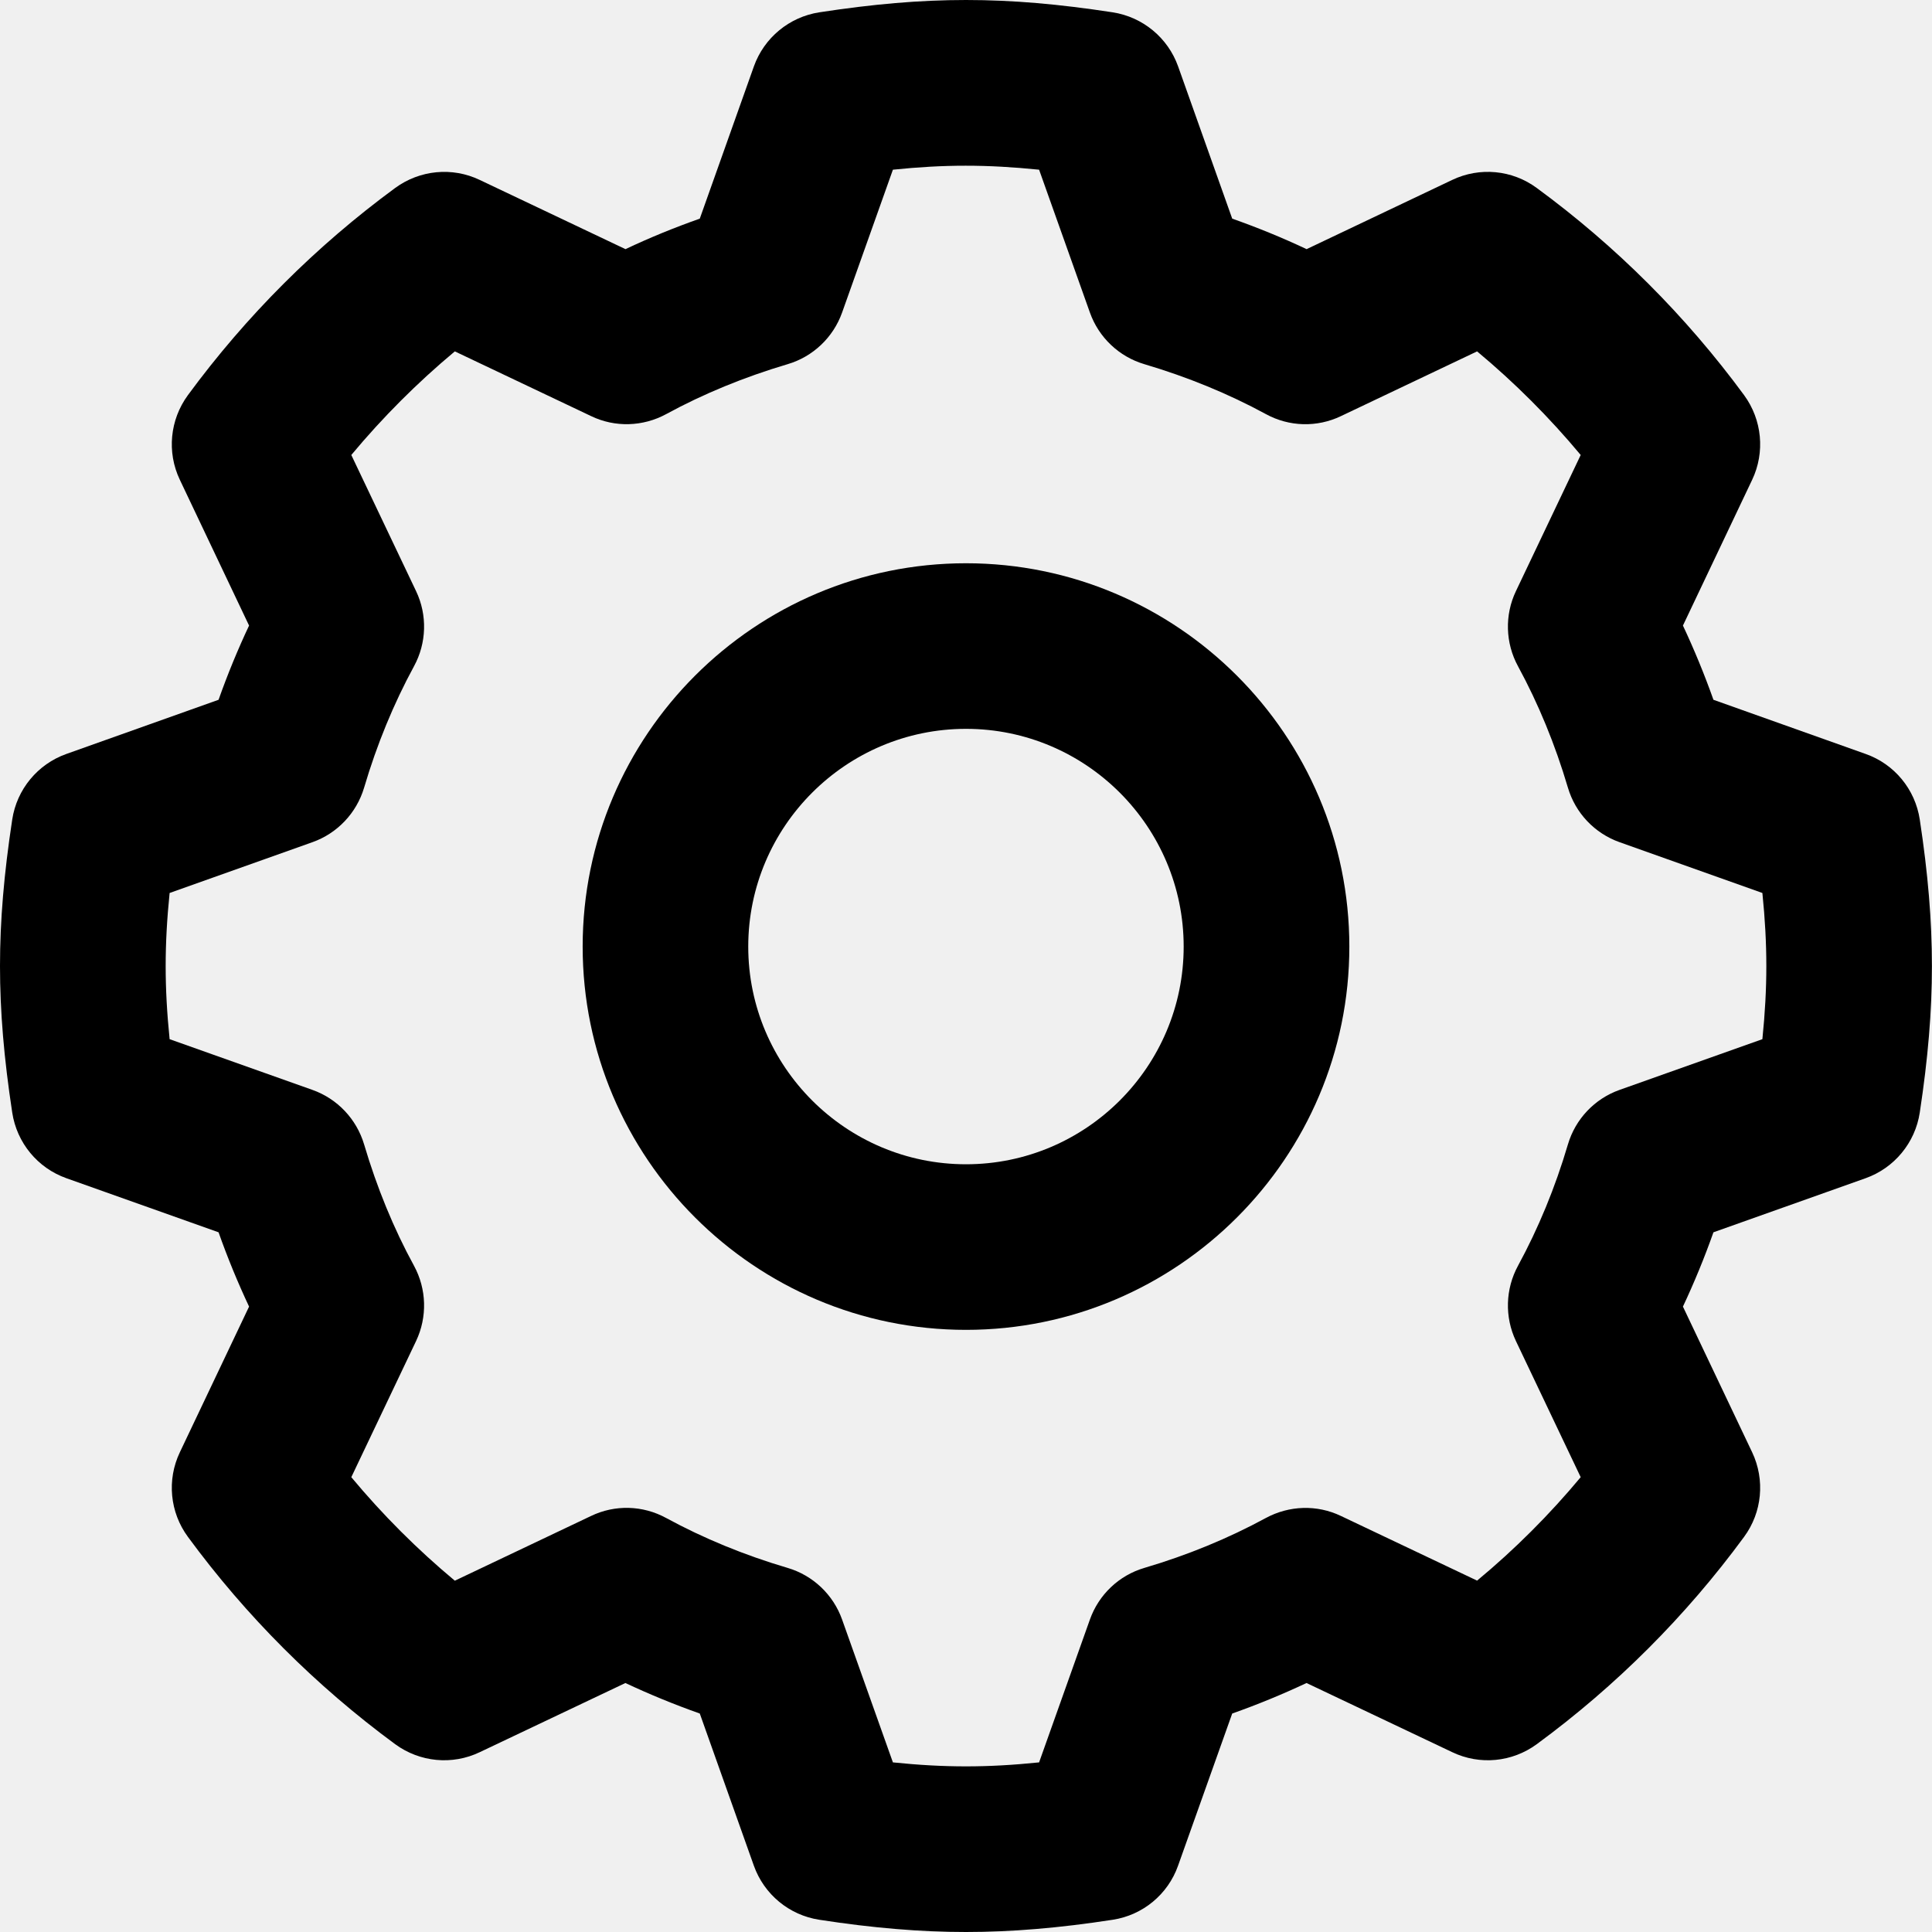
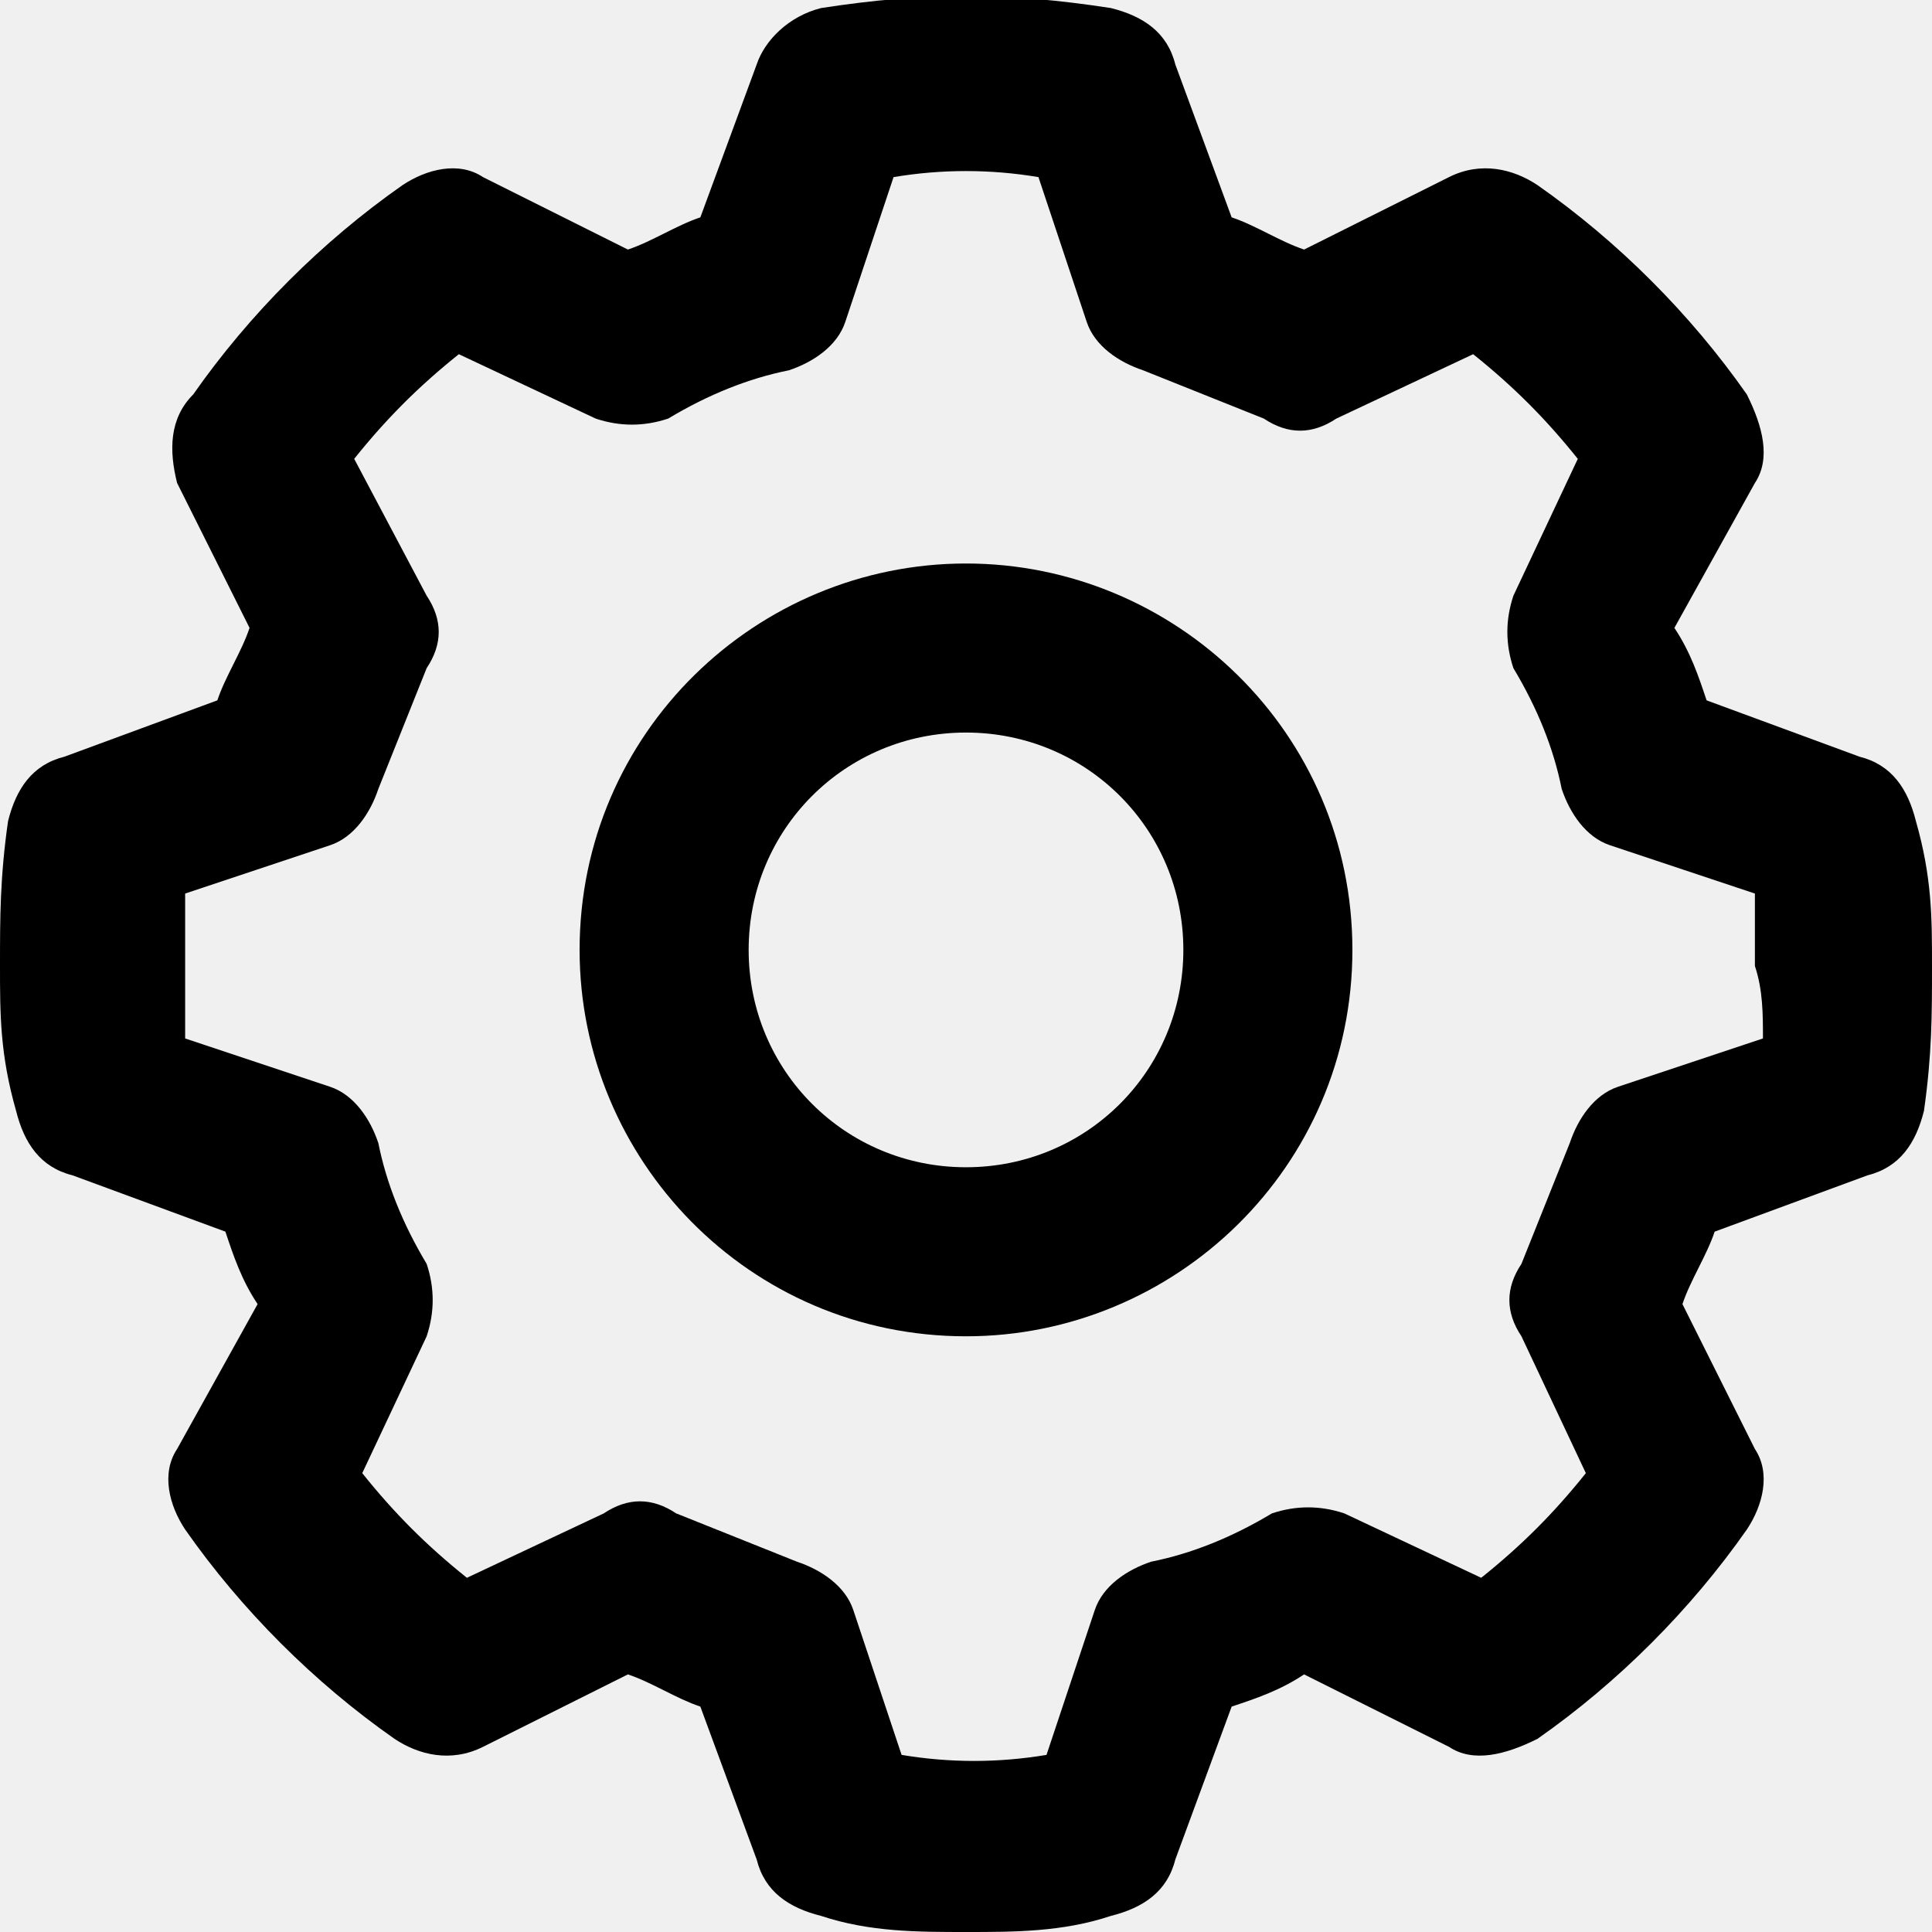
- <svg xmlns="http://www.w3.org/2000/svg" width="24" height="24" viewBox="0 0 24 24" fill="none">
-   <g clip-path="url(#clip0)">
-     <path d="M23.848 10.18C23.791 9.805 23.533 9.492 23.176 9.366L21.285 8.693C21.173 8.377 21.046 8.069 20.906 7.771L21.766 5.96C21.928 5.619 21.89 5.215 21.666 4.909C20.941 3.923 20.074 3.057 19.09 2.335C18.785 2.11 18.382 2.072 18.04 2.235L16.231 3.095C15.933 2.954 15.624 2.828 15.307 2.716L14.635 0.825C14.508 0.469 14.196 0.211 13.822 0.153C12.493 -0.051 11.509 -0.051 10.178 0.153C9.804 0.211 9.492 0.469 9.365 0.825L8.693 2.716C8.376 2.828 8.067 2.954 7.77 3.095L5.959 2.235C5.618 2.072 5.215 2.111 4.909 2.335C3.926 3.057 3.059 3.923 2.334 4.909C2.11 5.215 2.071 5.618 2.234 5.96L3.094 7.771C2.954 8.068 2.827 8.377 2.715 8.693L0.824 9.366C0.467 9.493 0.209 9.806 0.152 10.18C0.049 10.858 0 11.435 0 12.001C0 12.565 0.049 13.144 0.152 13.821C0.209 14.196 0.467 14.509 0.824 14.636L2.715 15.308C2.827 15.625 2.954 15.933 3.094 16.231L2.234 18.041C2.071 18.383 2.11 18.787 2.334 19.091C3.058 20.077 3.925 20.943 4.909 21.667C5.215 21.891 5.618 21.93 5.96 21.766L7.769 20.907C8.067 21.047 8.376 21.174 8.693 21.286L9.365 23.177C9.492 23.533 9.804 23.791 10.178 23.848C10.843 23.951 11.439 24 12 24C12.561 24 13.157 23.951 13.822 23.848C14.196 23.791 14.508 23.533 14.634 23.177L15.307 21.286C15.624 21.174 15.932 21.047 16.23 20.907L18.04 21.766C18.382 21.93 18.785 21.891 19.09 21.667C20.077 20.942 20.943 20.076 21.666 19.091C21.89 18.787 21.928 18.383 21.766 18.041L20.906 16.231C21.046 15.933 21.173 15.625 21.285 15.308L23.176 14.636C23.532 14.509 23.791 14.196 23.848 13.821C23.951 13.144 23.999 12.565 23.999 12.001C23.999 11.436 23.951 10.857 23.848 10.18ZM21.893 12.909L20.119 13.539C19.809 13.649 19.57 13.901 19.477 14.217C19.319 14.753 19.11 15.259 18.857 15.724C18.7 16.013 18.69 16.36 18.831 16.658L19.636 18.35C19.247 18.817 18.817 19.247 18.349 19.635L16.658 18.832C16.36 18.689 16.014 18.701 15.725 18.857C15.259 19.11 14.752 19.319 14.216 19.477C13.9 19.57 13.649 19.809 13.539 20.119L12.908 21.893C12.263 21.959 11.736 21.959 11.092 21.893L10.461 20.119C10.351 19.809 10.099 19.57 9.784 19.477C9.248 19.319 8.74 19.11 8.275 18.857C7.986 18.699 7.639 18.689 7.342 18.832L5.65 19.636C5.183 19.247 4.753 18.817 4.364 18.35L5.169 16.658C5.31 16.36 5.3 16.013 5.143 15.724C4.89 15.261 4.682 14.753 4.523 14.216C4.429 13.901 4.191 13.649 3.881 13.539L2.107 12.909C2.074 12.586 2.058 12.288 2.058 12.001C2.058 11.713 2.074 11.416 2.107 11.093L3.881 10.462C4.191 10.352 4.429 10.1 4.523 9.785C4.681 9.249 4.89 8.742 5.143 8.276C5.3 7.988 5.31 7.64 5.169 7.344L4.364 5.652C4.754 5.184 5.184 4.754 5.65 4.365L7.343 5.169C7.639 5.312 7.987 5.301 8.276 5.144C8.74 4.891 9.248 4.683 9.784 4.524C10.099 4.431 10.351 4.192 10.461 3.882L11.092 2.108C11.73 2.042 12.258 2.042 12.908 2.108L13.539 3.882C13.649 4.192 13.901 4.431 14.216 4.524C14.752 4.683 15.26 4.891 15.725 5.144C16.014 5.302 16.36 5.312 16.658 5.169L18.349 4.365C18.816 4.754 19.246 5.184 19.636 5.652L18.831 7.344C18.69 7.64 18.7 7.988 18.857 8.276C19.111 8.743 19.319 9.25 19.477 9.784C19.57 10.1 19.809 10.352 20.119 10.462L21.893 11.093C21.926 11.415 21.942 11.713 21.942 12.001C21.942 12.289 21.926 12.586 21.893 12.909Z" fill="black" />
-     <path d="M12 6.997C9.374 6.997 7.238 9.133 7.238 11.759C7.238 14.384 9.374 16.52 12 16.52C14.626 16.52 16.762 14.384 16.762 11.759C16.762 9.133 14.625 6.997 12 6.997ZM12 14.463C10.509 14.463 9.295 13.25 9.295 11.759C9.295 10.268 10.509 9.054 12 9.054C13.491 9.054 14.704 10.268 14.704 11.759C14.704 13.25 13.491 14.463 12 14.463Z" fill="black" />
+ <svg xmlns="http://www.w3.org/2000/svg" xmlns:xlink="http://www.w3.org/1999/xlink" version="1.1" id="Слой_1" x="0px" y="0px" viewBox="0 0 24 24" style="enable-background:new 0 0 24 24;" xml:space="preserve">
+   <style type="text/css">
+ 	.st0{clip-path:url(#SVGID_2_);}
+ </style>
+   <g>
+     <defs>
+       <rect id="SVGID_1_" width="24" height="24" />
+     </defs>
+     <clipPath id="SVGID_2_">
+       <use xlink:href="#SVGID_1_" style="overflow:visible;" />
+     </clipPath>
+     <g class="st0">
+       <path d="M23.8,10.2c-0.1-0.4-0.3-0.7-0.7-0.8l-1.9-0.7c-0.1-0.3-0.2-0.6-0.4-0.9L21.8,6c0.2-0.3,0.1-0.7-0.1-1.1    c-0.7-1-1.6-1.9-2.6-2.6c-0.3-0.2-0.7-0.3-1.1-0.1l-1.8,0.9c-0.3-0.1-0.6-0.3-0.9-0.4l-0.7-1.9c-0.1-0.4-0.4-0.6-0.8-0.7    c-1.3-0.2-2.3-0.2-3.6,0C9.8,0.2,9.5,0.5,9.4,0.8L8.7,2.7C8.4,2.8,8.1,3,7.8,3.1L6,2.2c-0.3-0.2-0.7-0.1-1,0.1    c-1,0.7-1.9,1.6-2.6,2.6C2.1,5.2,2.1,5.6,2.2,6l0.9,1.8C3,8.1,2.8,8.4,2.7,8.7L0.8,9.4c-0.4,0.1-0.6,0.4-0.7,0.8    C0,10.9,0,11.4,0,12c0,0.6,0,1.1,0.2,1.8c0.1,0.4,0.3,0.7,0.7,0.8l1.9,0.7c0.1,0.3,0.2,0.6,0.4,0.9L2.2,18c-0.2,0.3-0.1,0.7,0.1,1    c0.7,1,1.6,1.9,2.6,2.6c0.3,0.2,0.7,0.3,1.1,0.1l1.8-0.9c0.3,0.1,0.6,0.3,0.9,0.4l0.7,1.9c0.1,0.4,0.4,0.6,0.8,0.7    C10.8,24,11.4,24,12,24s1.2,0,1.8-0.2c0.4-0.1,0.7-0.3,0.8-0.7l0.7-1.9c0.3-0.1,0.6-0.2,0.9-0.4l1.8,0.9c0.3,0.2,0.7,0.1,1.1-0.1    c1-0.7,1.9-1.6,2.6-2.6c0.2-0.3,0.3-0.7,0.1-1l-0.9-1.8c0.1-0.3,0.3-0.6,0.4-0.9l1.9-0.7c0.4-0.1,0.6-0.4,0.7-0.8    C24,13.1,24,12.6,24,12S24,10.9,23.8,10.2z M21.9,12.9l-1.8,0.6c-0.3,0.1-0.5,0.4-0.6,0.7c-0.2,0.5-0.4,1-0.6,1.5    c-0.2,0.3-0.2,0.6,0,0.9l0.8,1.7c-0.4,0.5-0.8,0.9-1.3,1.3l-1.7-0.8c-0.3-0.1-0.6-0.1-0.9,0c-0.5,0.3-1,0.5-1.5,0.6    c-0.3,0.1-0.6,0.3-0.7,0.6l-0.6,1.8c-0.6,0.1-1.2,0.1-1.8,0l-0.6-1.8c-0.1-0.3-0.4-0.5-0.7-0.6c-0.5-0.2-1-0.4-1.5-0.6    c-0.3-0.2-0.6-0.2-0.9,0l-1.7,0.8c-0.5-0.4-0.9-0.8-1.3-1.3l0.8-1.7c0.1-0.3,0.1-0.6,0-0.9c-0.3-0.5-0.5-1-0.6-1.5    c-0.1-0.3-0.3-0.6-0.6-0.7l-1.8-0.6c0-0.3,0-0.6,0-0.9c0-0.3,0-0.6,0-0.9l1.8-0.6c0.3-0.1,0.5-0.4,0.6-0.7c0.2-0.5,0.4-1,0.6-1.5    c0.2-0.3,0.2-0.6,0-0.9L4.4,5.7c0.4-0.5,0.8-0.9,1.3-1.3l1.7,0.8c0.3,0.1,0.6,0.1,0.9,0c0.5-0.3,1-0.5,1.5-0.6    c0.3-0.1,0.6-0.3,0.7-0.6l0.6-1.8c0.6-0.1,1.2-0.1,1.8,0l0.6,1.8c0.1,0.3,0.4,0.5,0.7,0.6c0.5,0.2,1,0.4,1.5,0.6    c0.3,0.2,0.6,0.2,0.9,0l1.7-0.8c0.5,0.4,0.9,0.8,1.3,1.3l-0.8,1.7c-0.1,0.3-0.1,0.6,0,0.9c0.3,0.5,0.5,1,0.6,1.5    c0.1,0.3,0.3,0.6,0.6,0.7l1.8,0.6c0,0.3,0,0.6,0,0.9C21.9,12.3,21.9,12.6,21.9,12.9z" />
+       <path d="M12,7c-2.6,0-4.8,2.1-4.8,4.8c0,2.6,2.1,4.8,4.8,4.8c2.6,0,4.8-2.1,4.8-4.8C16.8,9.1,14.6,7,12,7z M12,14.5    c-1.5,0-2.7-1.2-2.7-2.7c0-1.5,1.2-2.7,2.7-2.7c1.5,0,2.7,1.2,2.7,2.7C14.7,13.3,13.5,14.5,12,14.5z" />
+     </g>
  </g>
-   <defs>
-     <clipPath id="clip0">
-       <rect width="24" height="24" fill="white" />
-     </clipPath>
-   </defs>
</svg>
